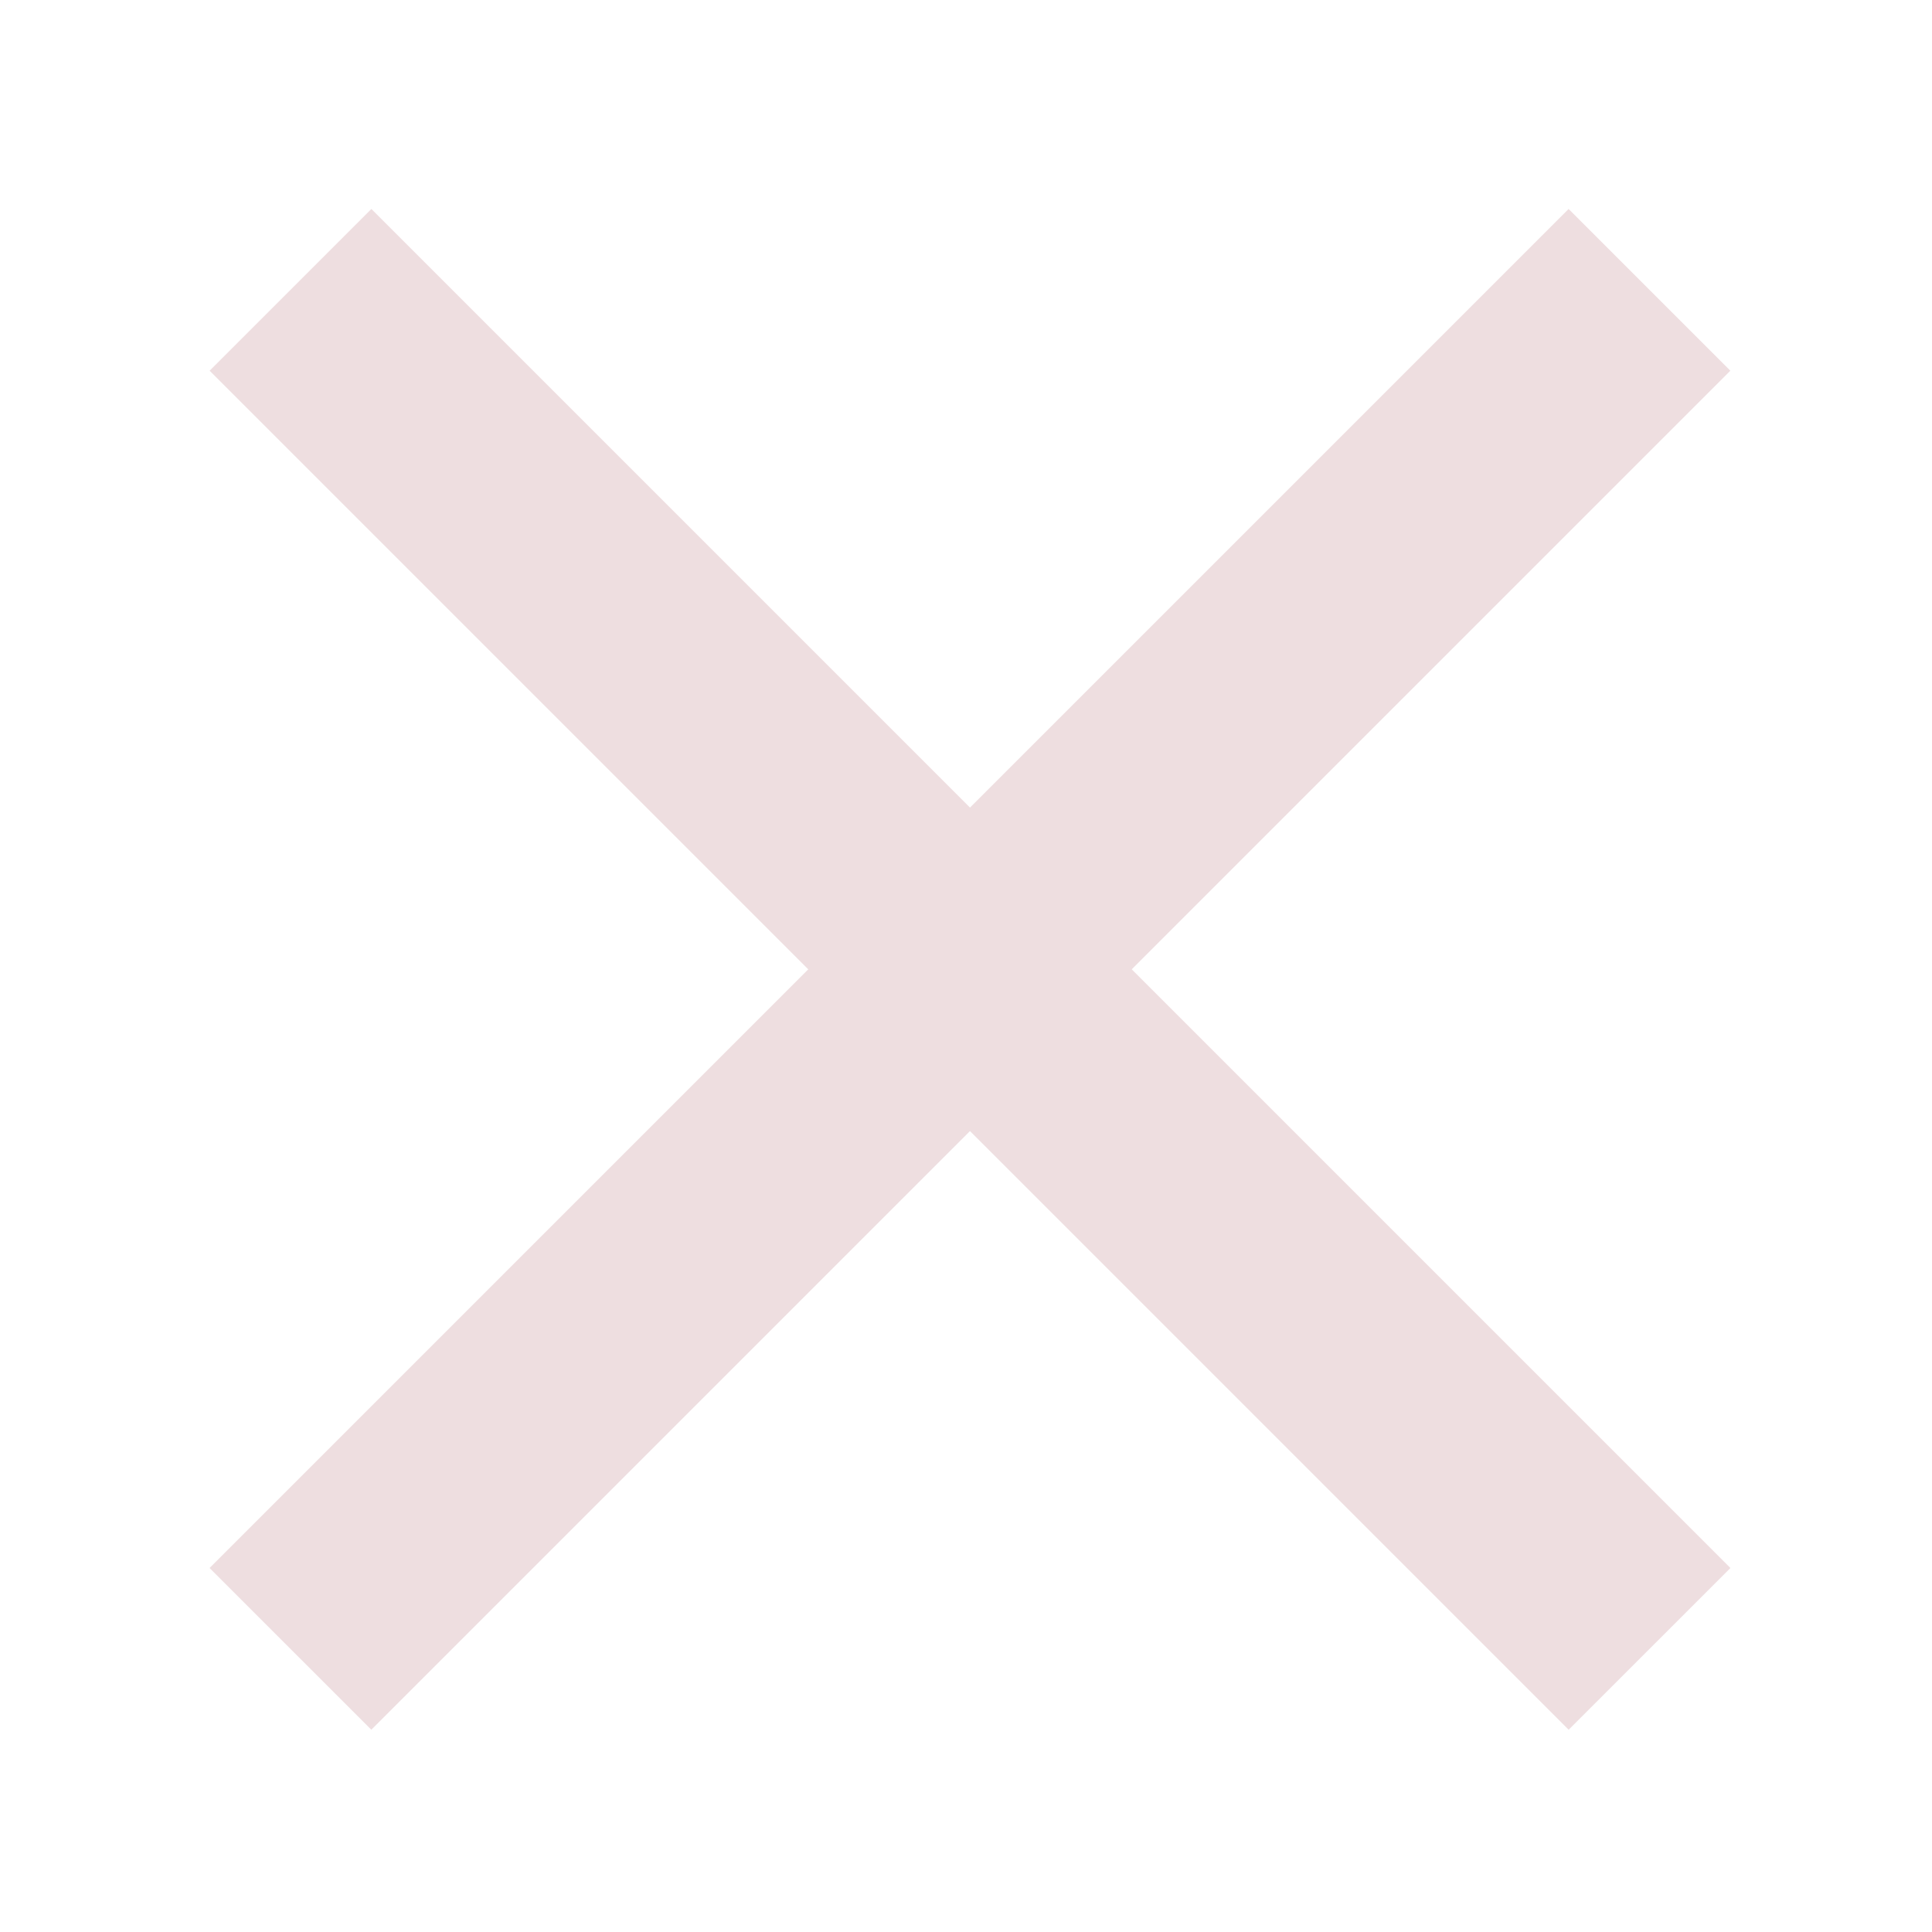
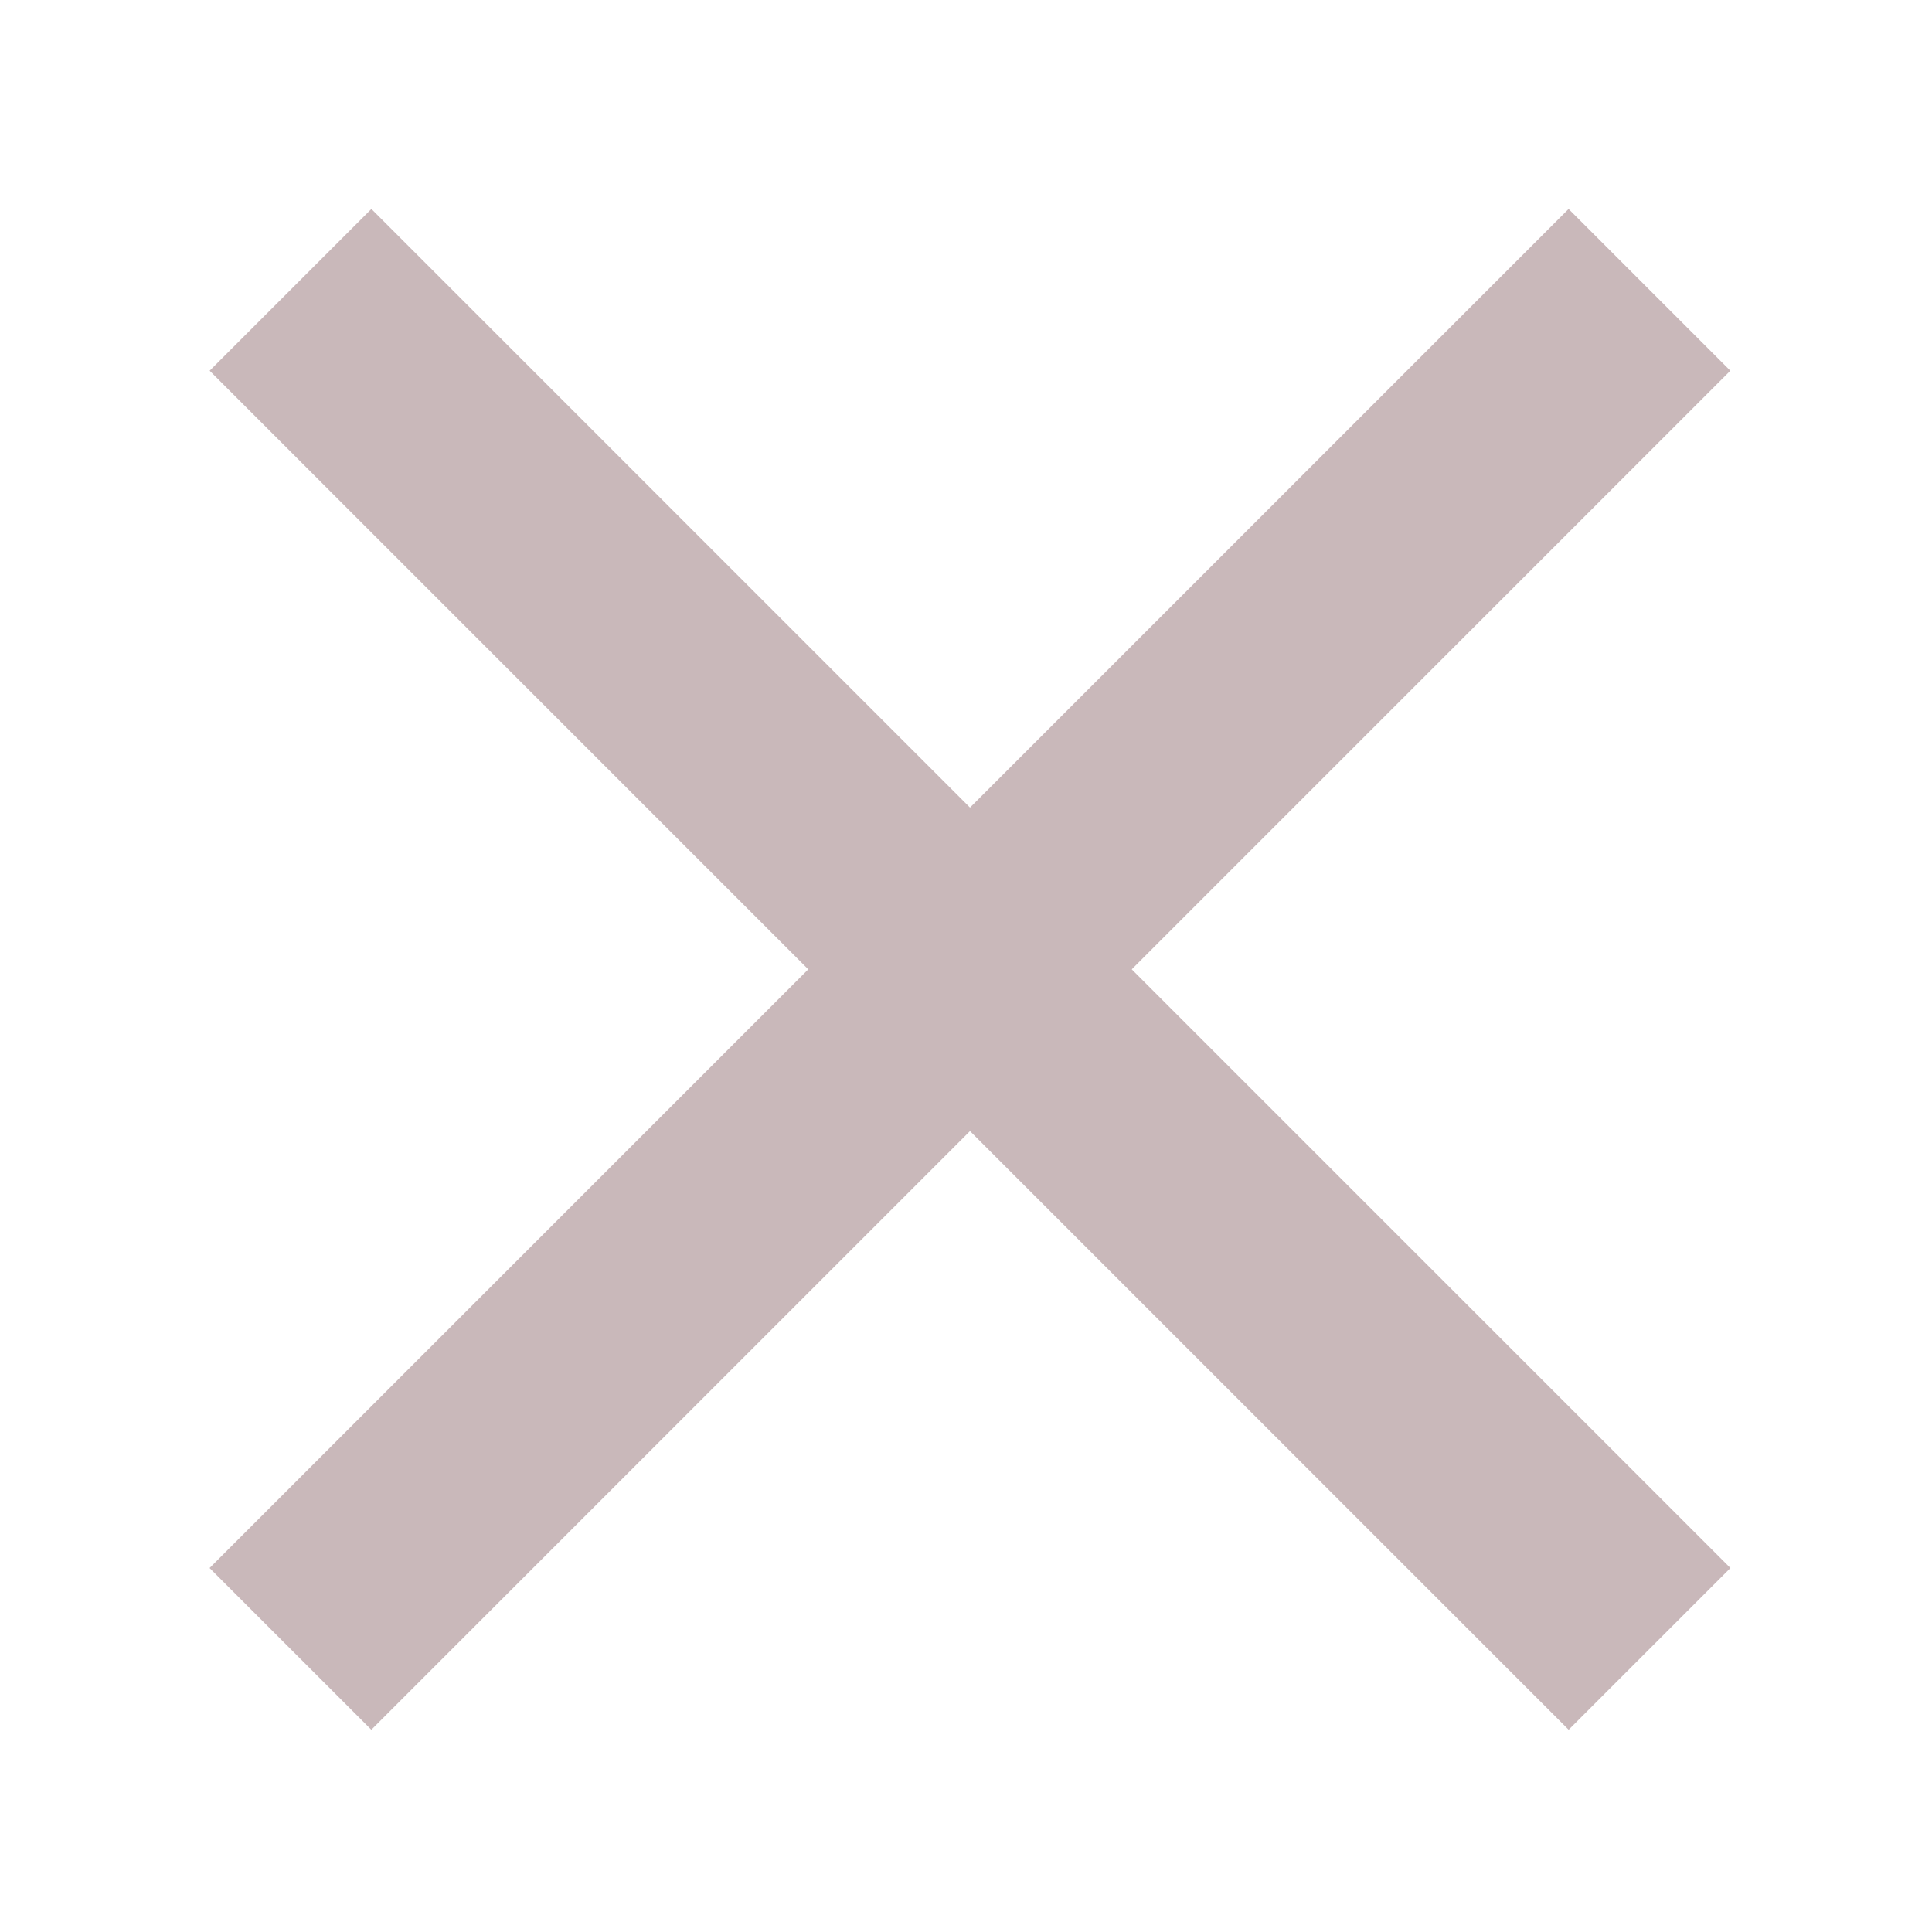
<svg xmlns="http://www.w3.org/2000/svg" width="15" height="15">
  <g>
-     <path stroke-width="1.3" transform="rotate(-45, 7.531, 7.52636)" id="svg_25" d="m0.72,7.288l13.622,0l0,0.476l-13.622,0l0,-0.476z" stroke="rgb(238,222,224)" fill="rgb(238,222,224))" />
-     <path stroke-width="1.3" transform="rotate(45, 7.531, 7.52636)" id="svg_30" d="m0.72,7.288l13.622,0l0,0.476l-13.622,0l0,-0.476z" stroke="rgb(238,222,224)" fill="rgb(238,222,224)" />
+     <path stroke-width="1.3" transform="rotate(-45, 7.531, 7.52636)" id="svg_25" d="m0.72,7.288l13.622,0l0,0.476l-13.622,0l0,-0.476z" stroke="rgb(201, 184, 186)" fill="rgb(201, 184, 186)" />
+     <path stroke-width="1.3" transform="rotate(45, 7.531, 7.52636)" id="svg_30" d="m0.72,7.288l13.622,0l0,0.476l-13.622,0l0,-0.476z" stroke="rgb(201, 184, 186)" fill="rgb(201, 184, 186)" />
  </g>
</svg>
